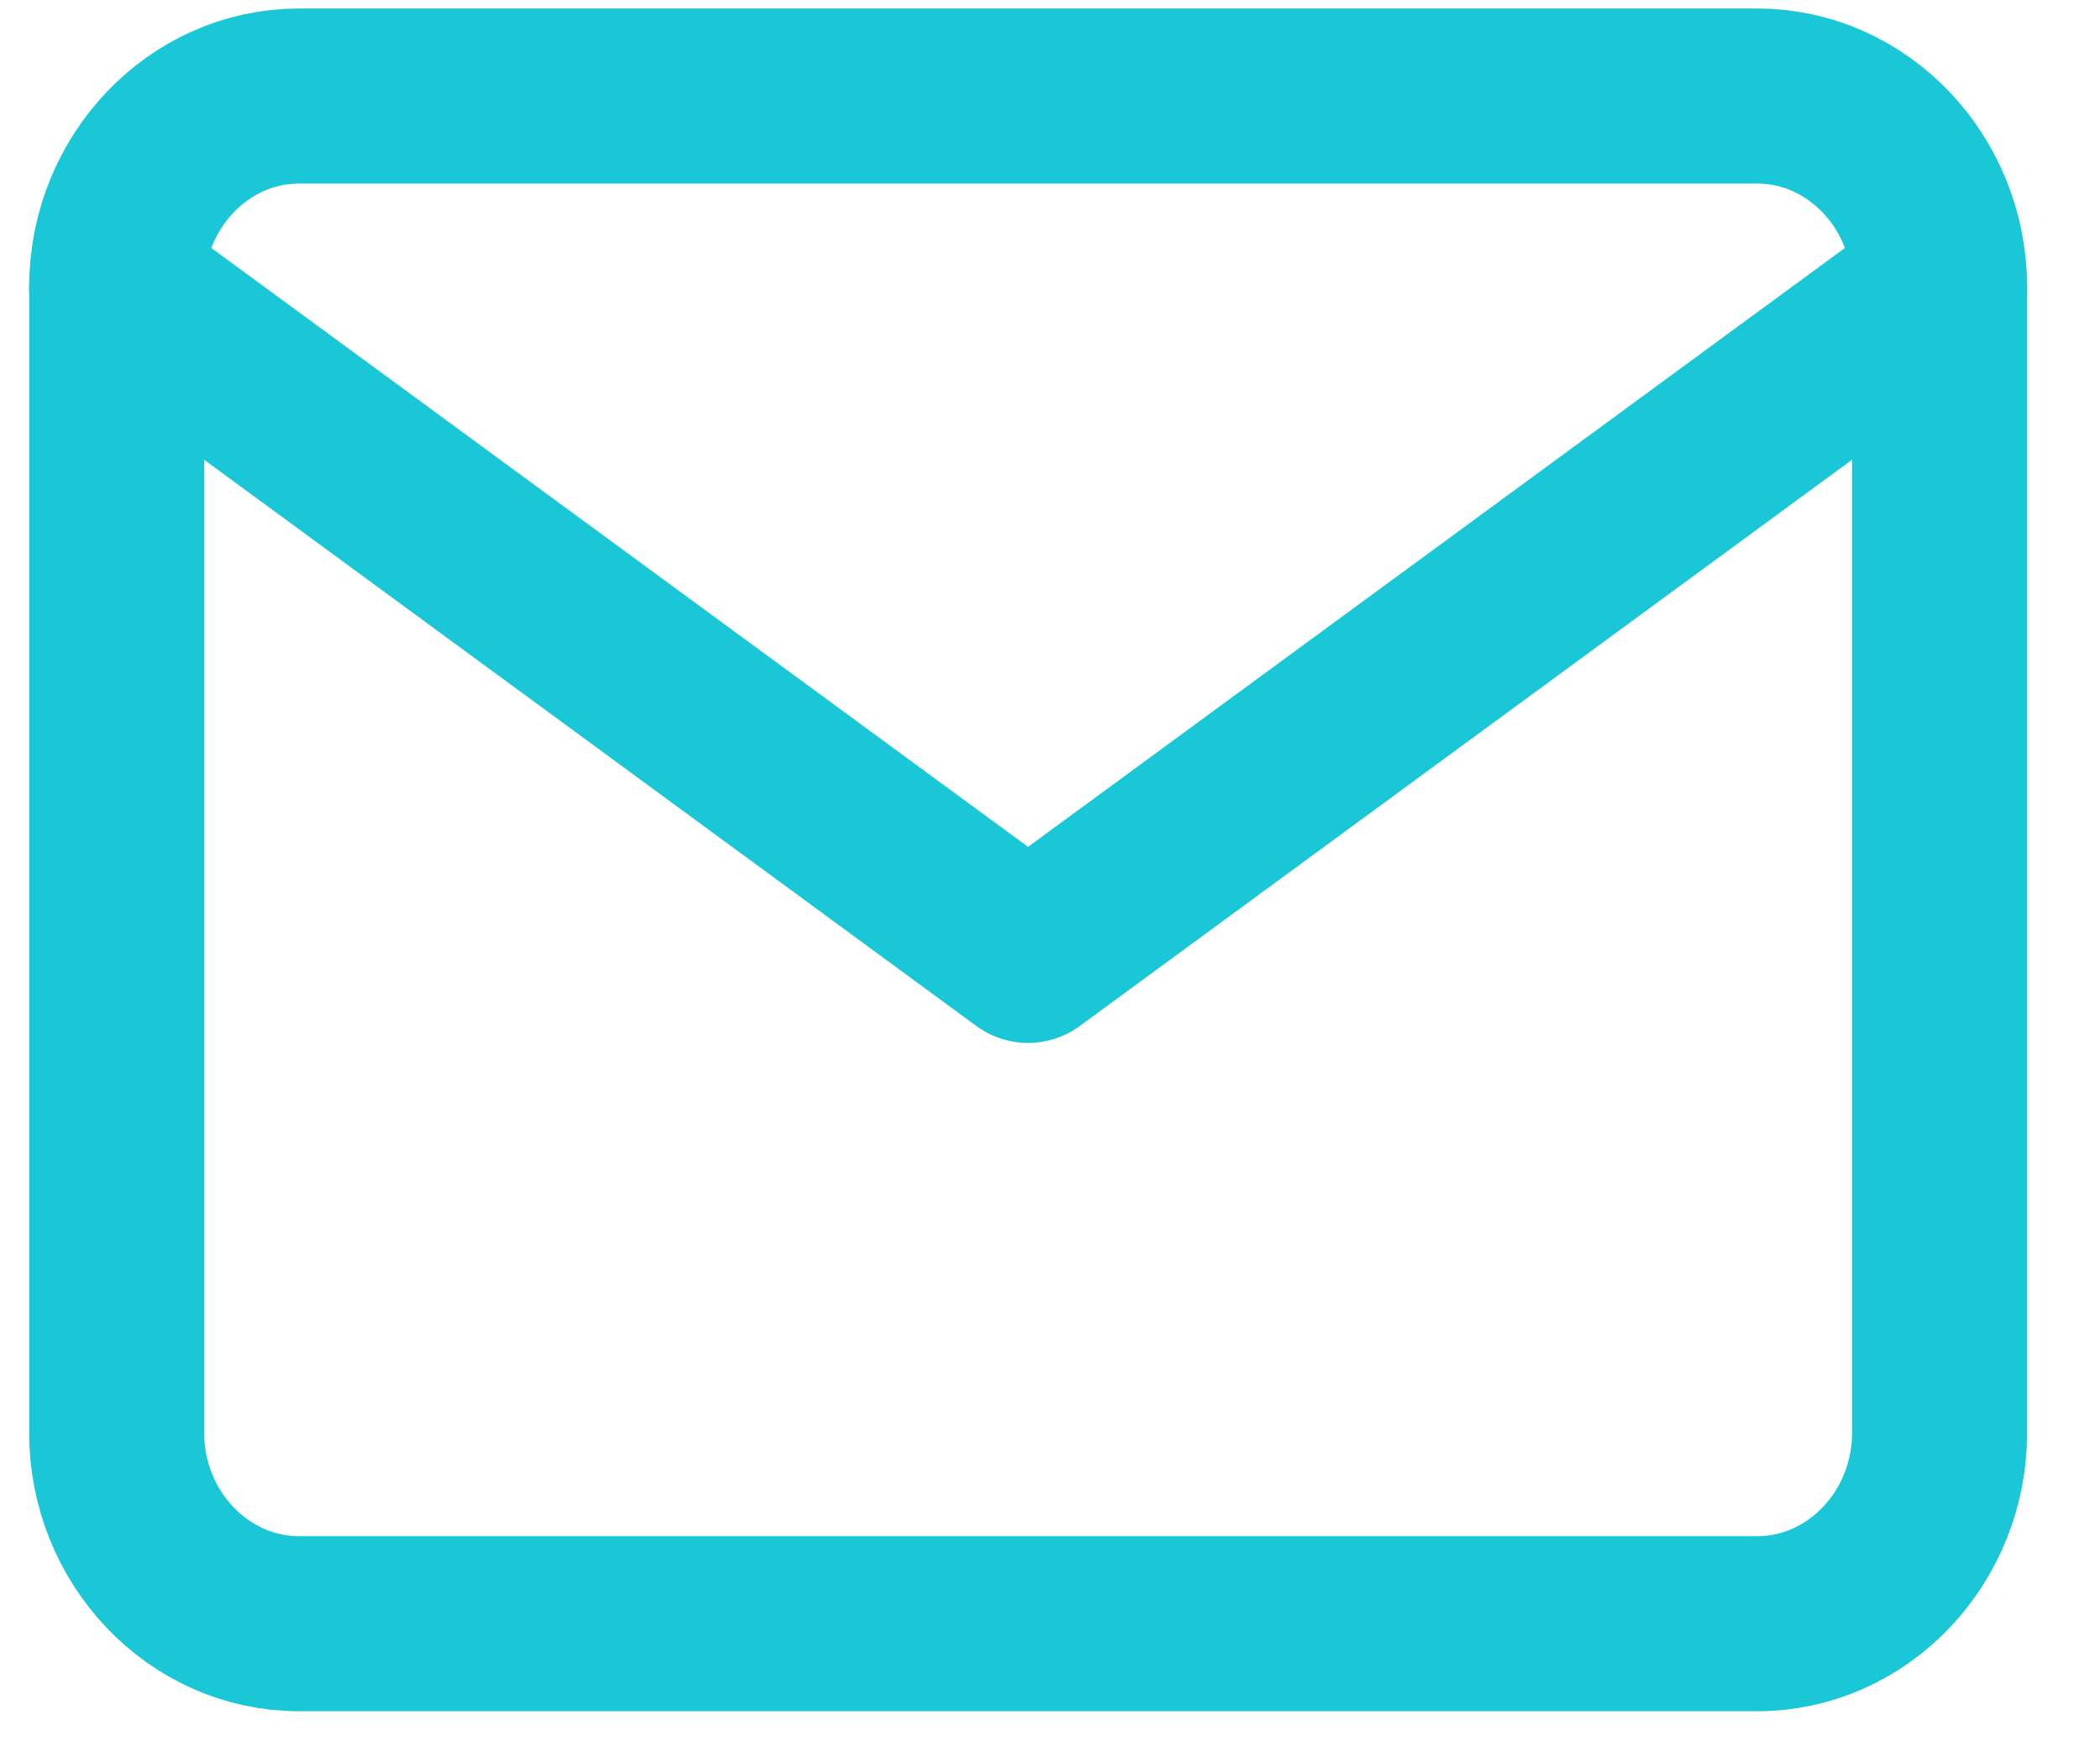
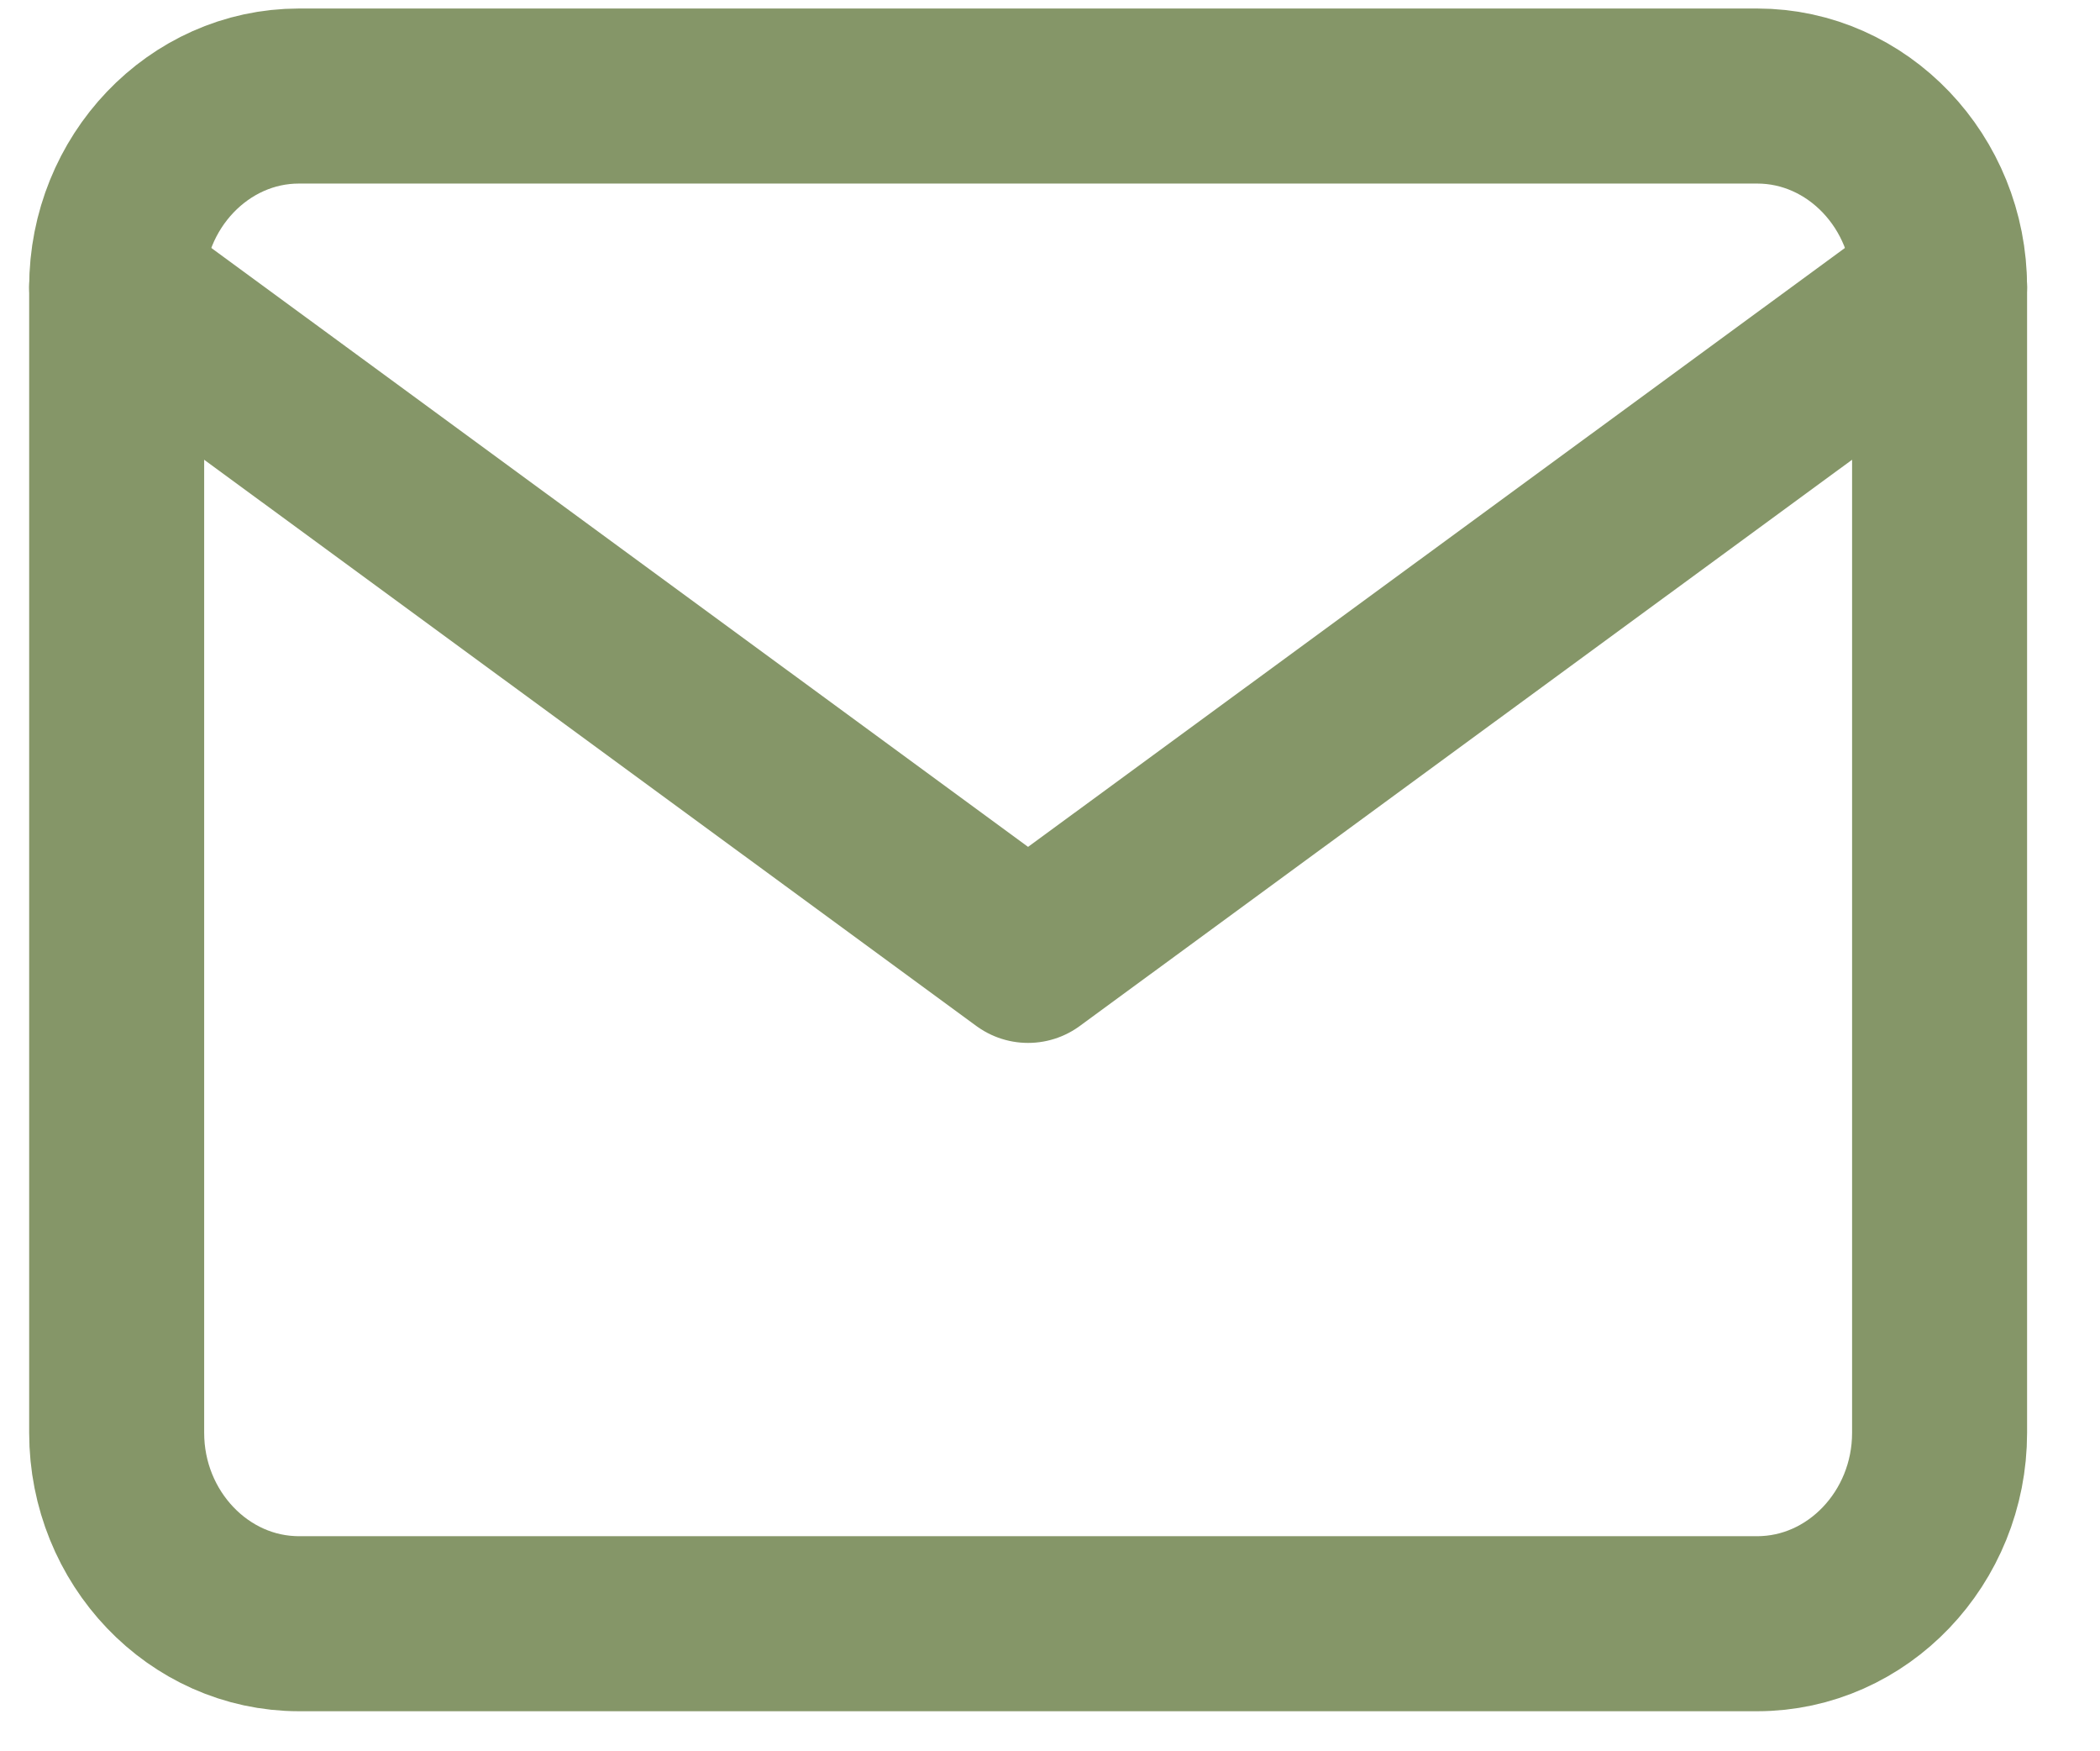
<svg xmlns="http://www.w3.org/2000/svg" width="18" height="15" viewBox="0 0 18 15" fill="none">
-   <path d="M2.562 0.823H15.062C15.922 0.823 16.625 1.56 16.625 2.46V12.278C16.625 13.178 15.922 13.914 15.062 13.914H2.562C1.703 13.914 1 13.178 1 12.278V2.46C1 1.56 1.703 0.823 2.562 0.823Z" stroke="#1AC7D6" stroke-width="1.5" stroke-linecap="round" stroke-linejoin="round" />
-   <path d="M16.625 2.46L8.812 8.187L1 2.46" stroke="#1AC7D6" stroke-width="1.5" stroke-linecap="round" stroke-linejoin="round" />
+   <path d="M2.562 0.823H15.062C15.922 0.823 16.625 1.56 16.625 2.46V12.278C16.625 13.178 15.922 13.914 15.062 13.914H2.562C1.703 13.914 1 13.178 1 12.278V2.46C1 1.56 1.703 0.823 2.562 0.823Z" stroke="#859668" stroke-width="1.5" stroke-linecap="round" stroke-linejoin="round" />
+   <path d="M16.625 2.46L8.812 8.187L1 2.46" stroke="#859668" stroke-width="1.5" stroke-linecap="round" stroke-linejoin="round" />
</svg>
